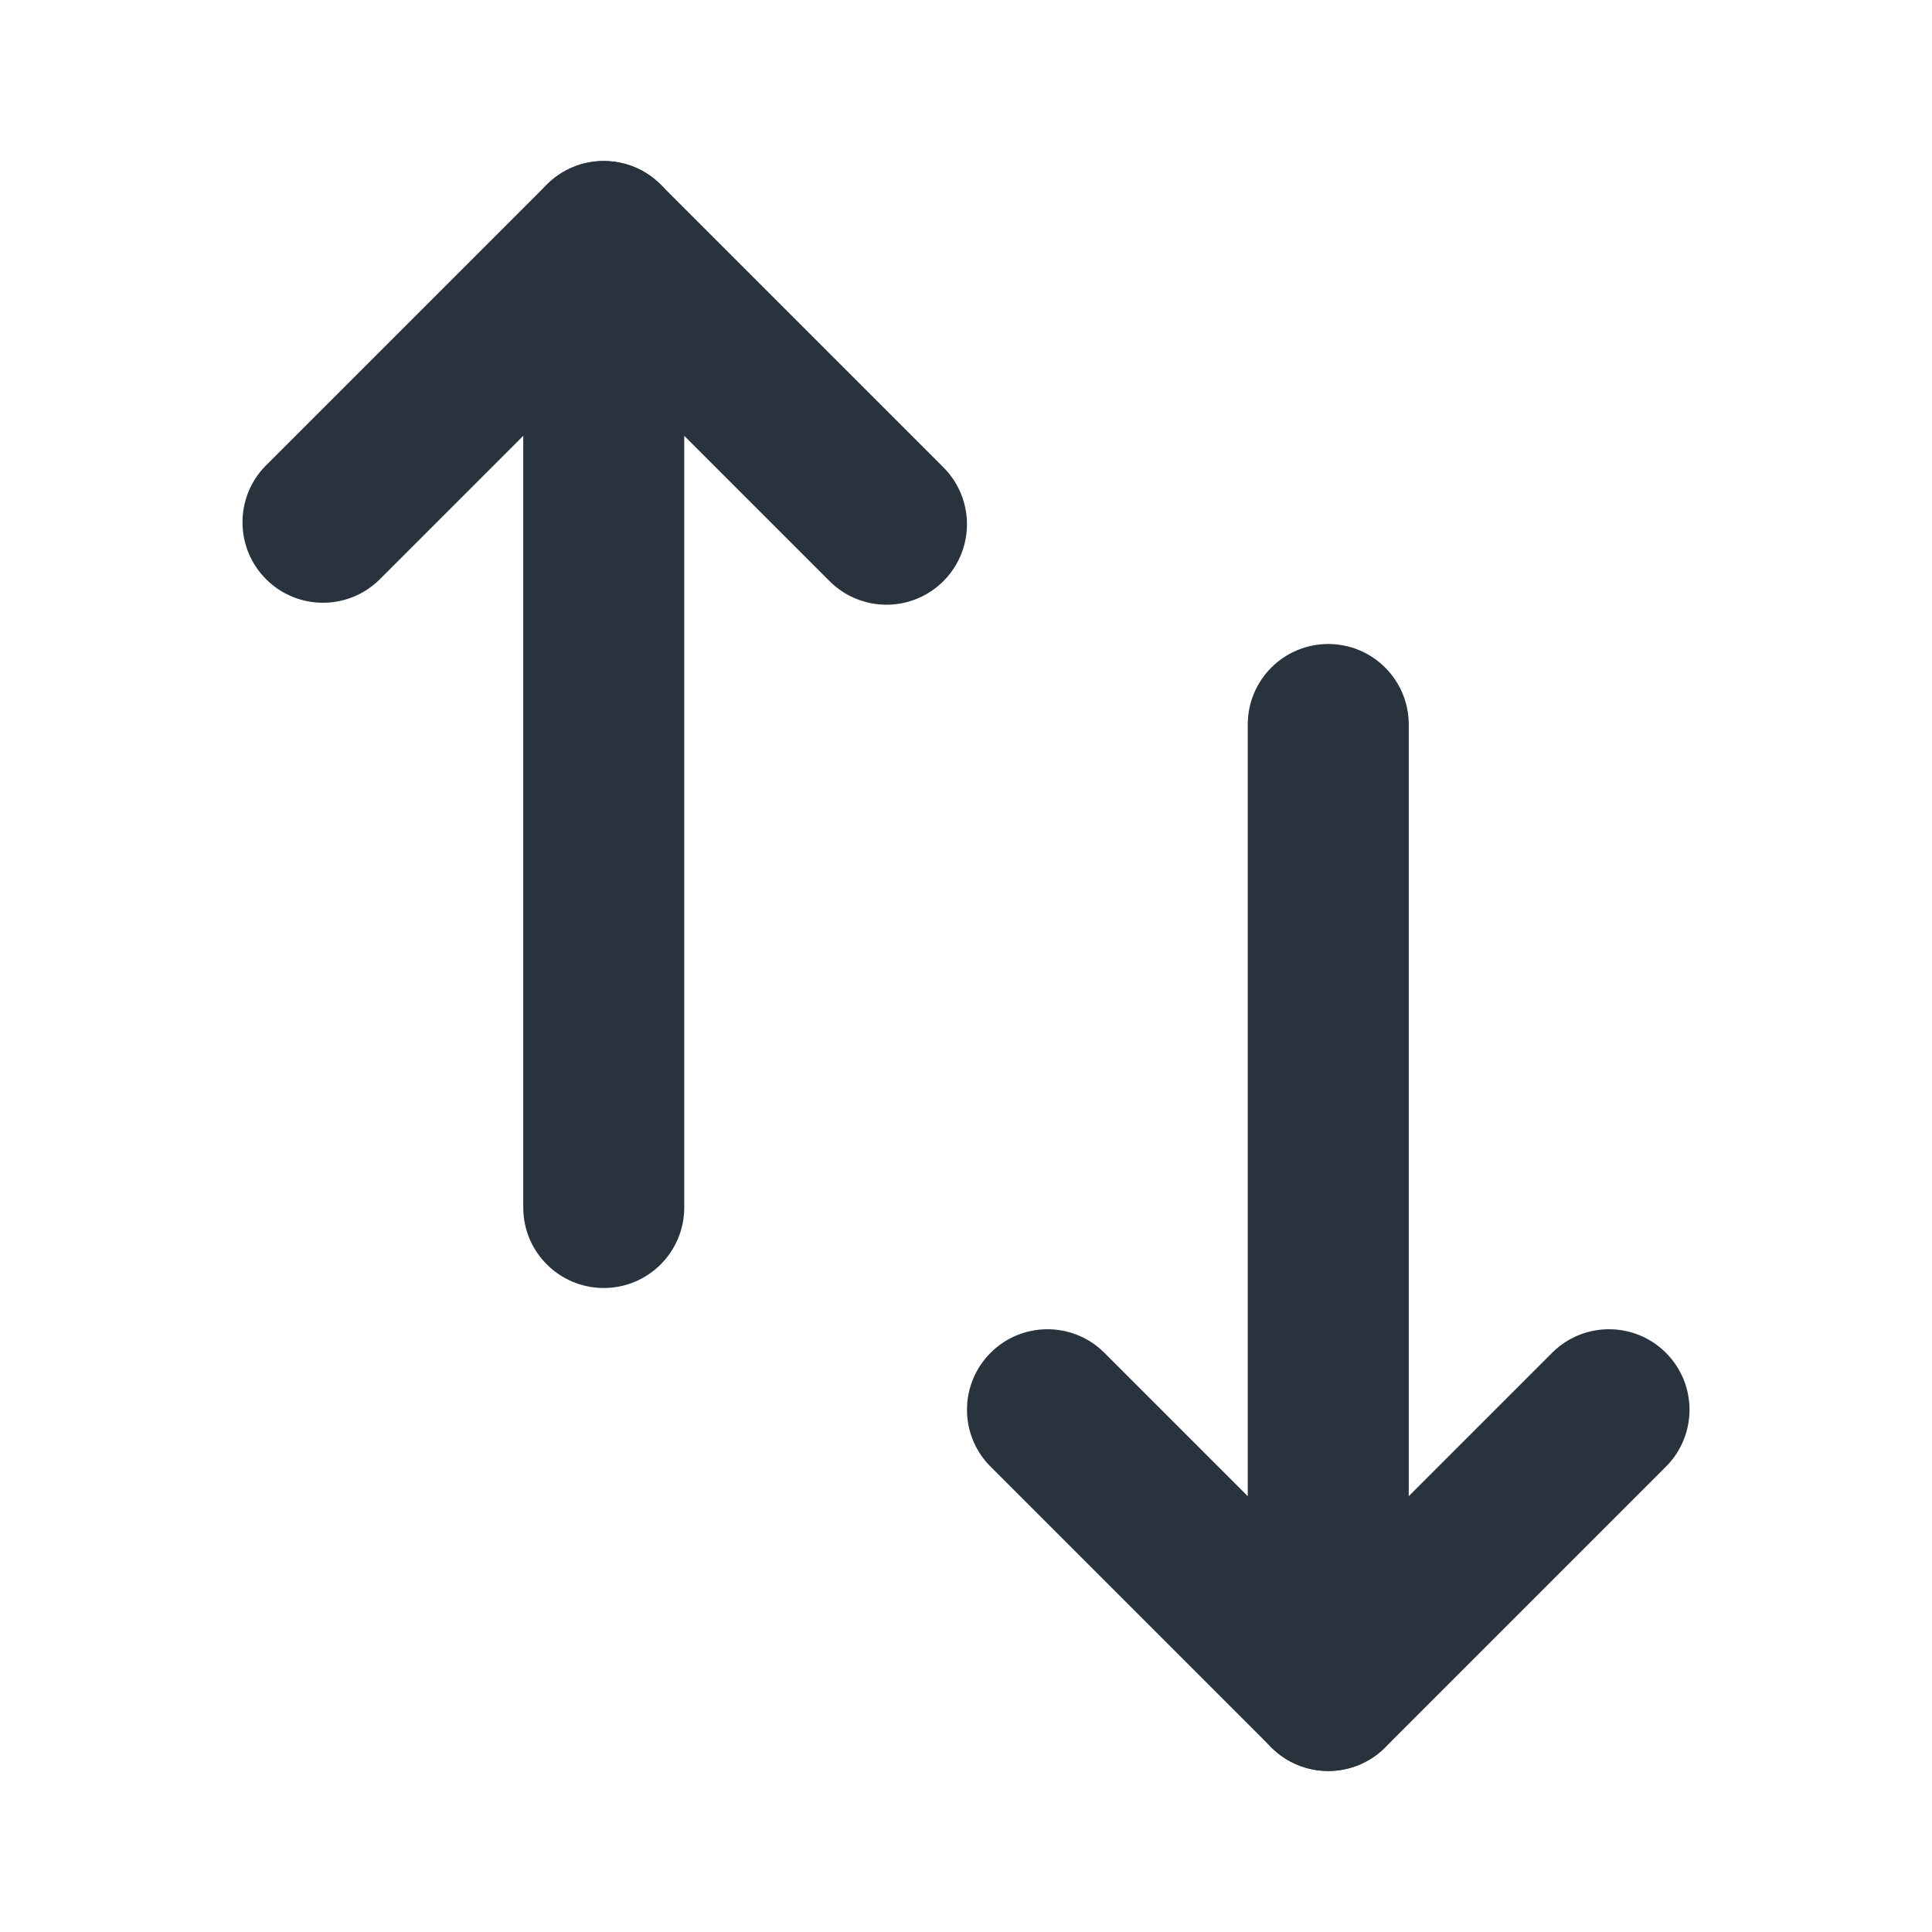
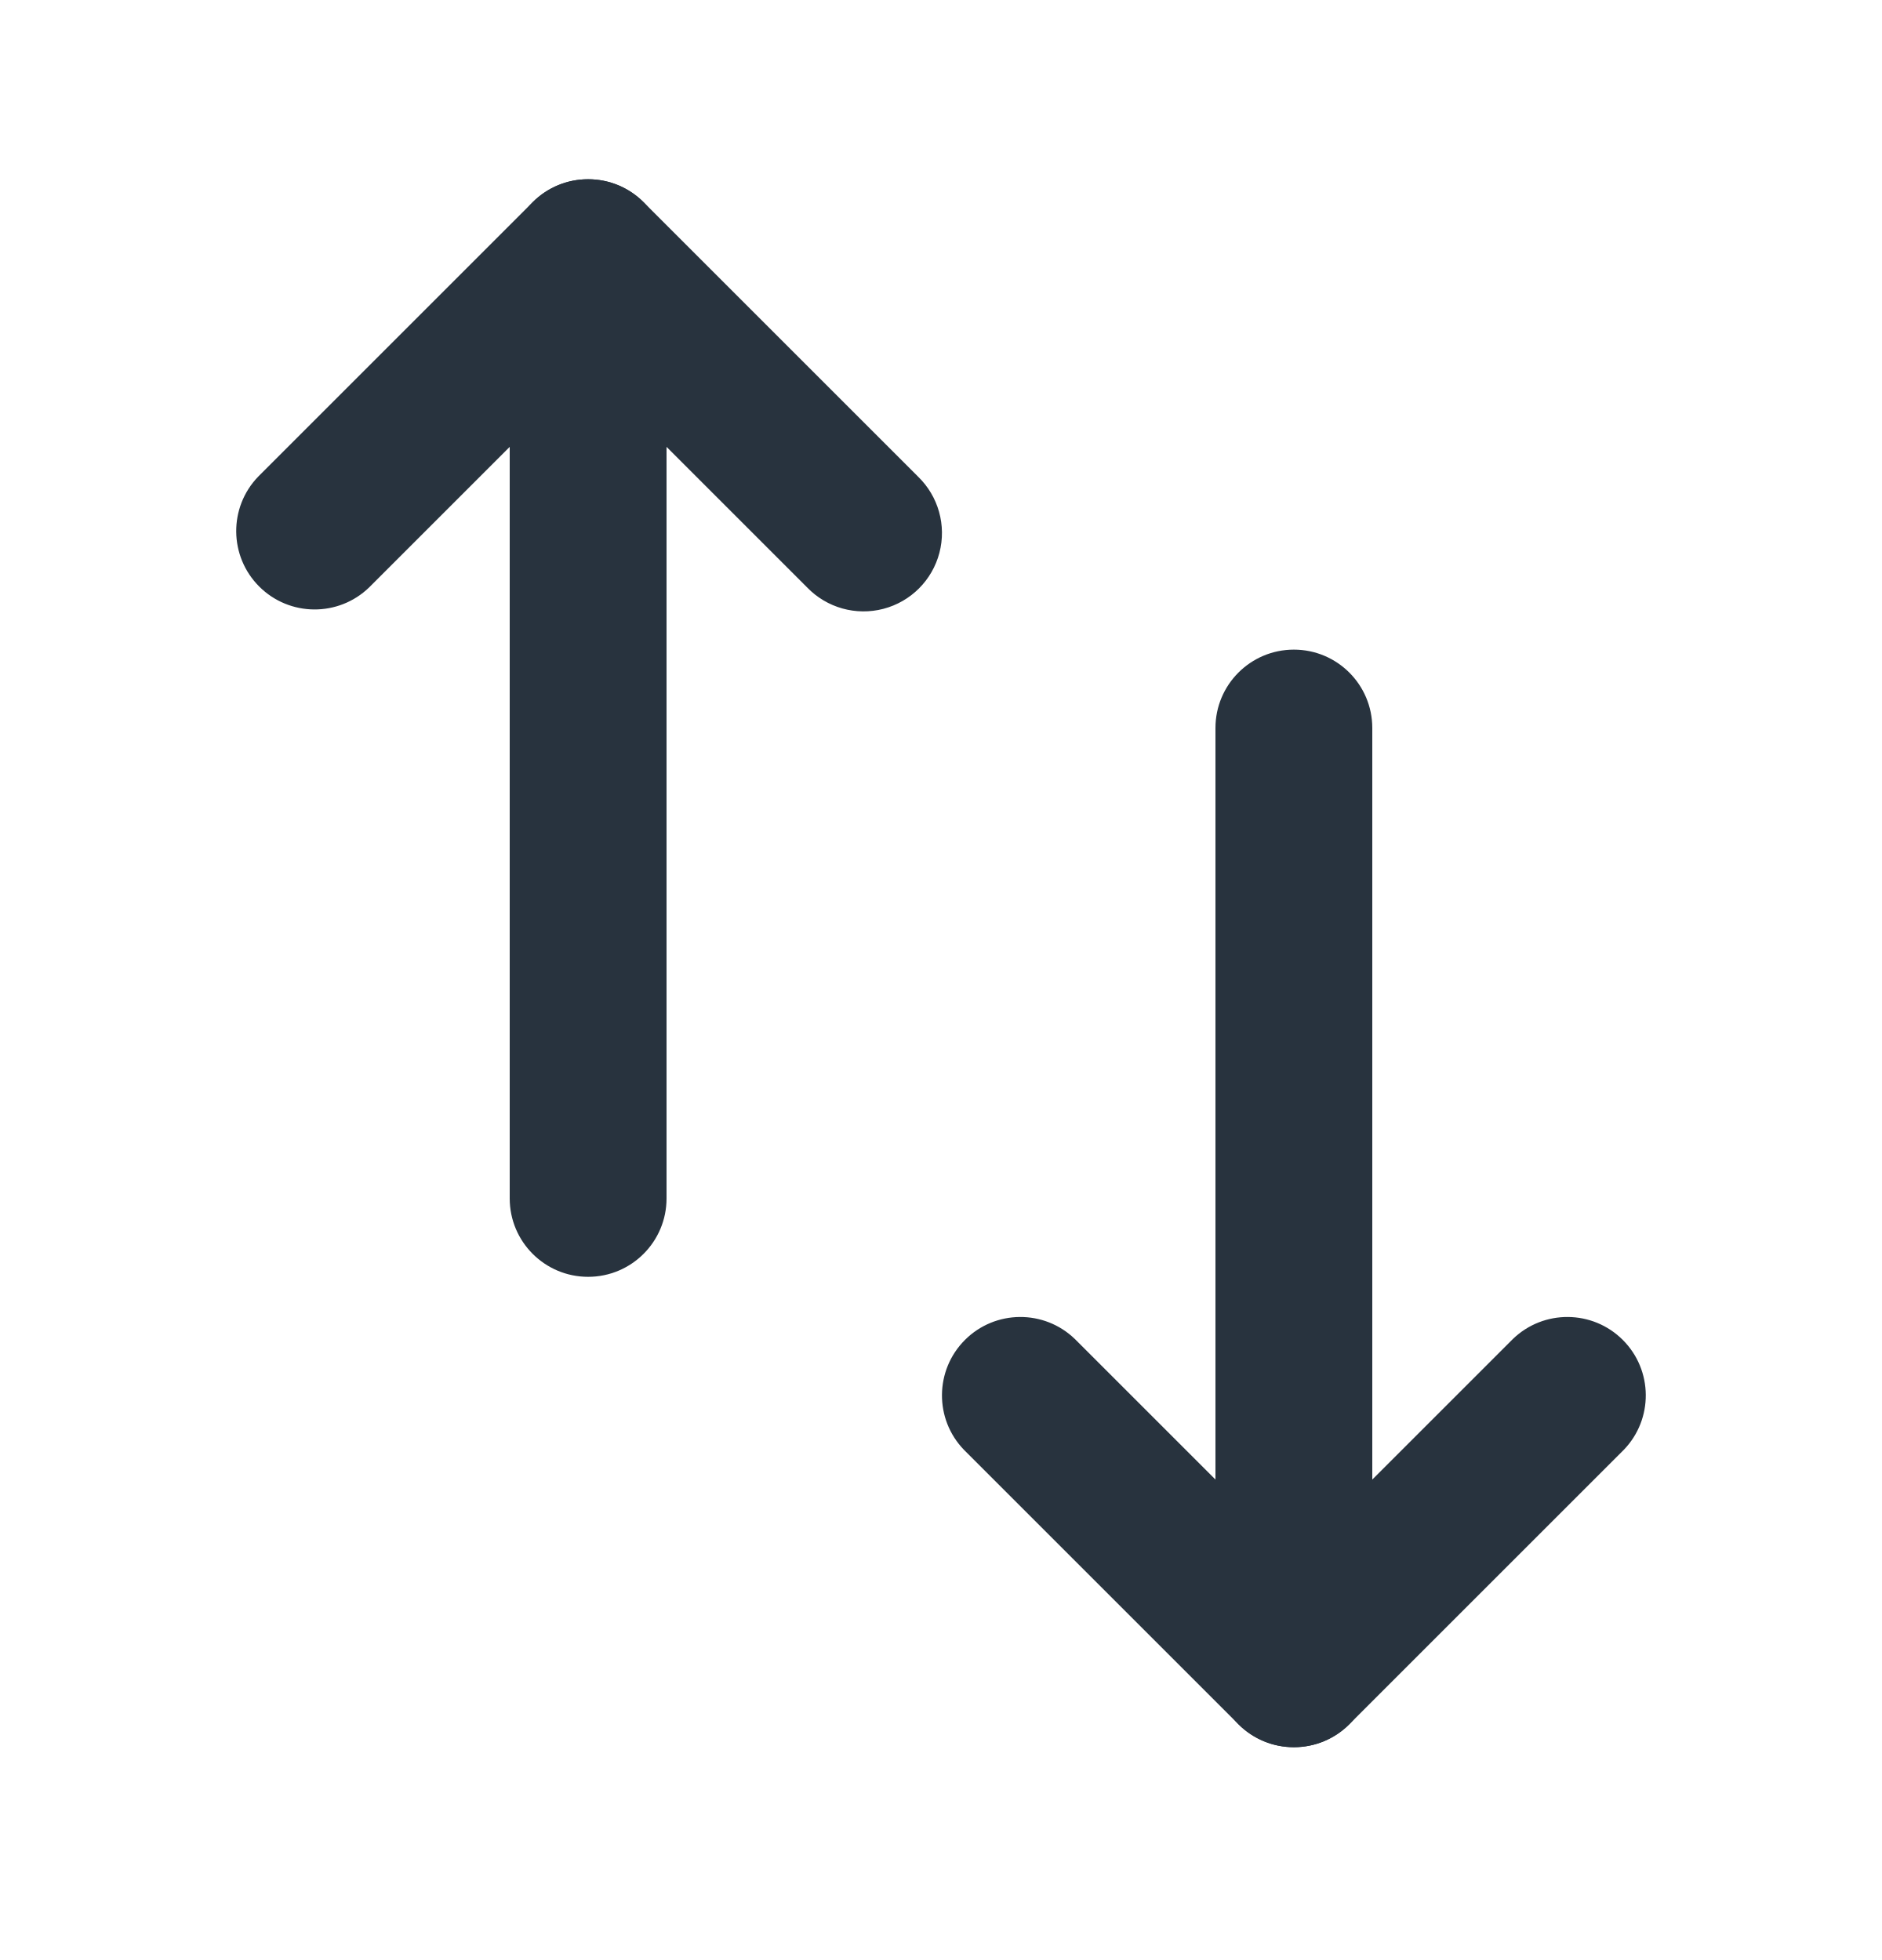
- <svg xmlns="http://www.w3.org/2000/svg" width="24" height="24" fill="none" viewBox="0 0 24 24">
-   <path fill="#29333D" fill-rule="evenodd" d="M7.5 2a1 1 0 0 0-1 1v12a1 1 0 1 0 2 0V3a1 1 0 0 0-1-1Z" clip-rule="evenodd" />
-   <path fill="#29333D" fill-rule="evenodd" d="M8.207 2.293a1 1 0 0 0-1.414 0l-3.5 3.5a1 1 0 0 0 1.414 1.414L7.5 4.414l2.793 2.793a1 1 0 1 0 1.414-1.414l-3.5-3.5ZM16.5 22a1 1 0 0 0 1-1V9a1 1 0 1 0-2 0v12a1 1 0 0 0 1 1Z" clip-rule="evenodd" />
-   <path fill="#29333D" fill-rule="evenodd" d="M15.793 21.707a1 1 0 0 0 1.414 0l3.5-3.5a1 1 0 0 0-1.414-1.414L16.5 19.586l-2.793-2.793a1 1 0 0 0-1.414 1.414l3.5 3.5Z" clip-rule="evenodd" />
+ <svg xmlns="http://www.w3.org/2000/svg" width="24" height="25" fill="none" viewBox="0 0 24 25">
+   <path fill="#28333E" fill-rule="evenodd" d="M7.5 2.286a1 1 0 0 0-1 1v12a1 1 0 1 0 2 0v-12a1 1 0 0 0-1-1Z" clip-rule="evenodd" />
+   <path fill="#28333E" fill-rule="evenodd" d="M8.207 2.579a1 1 0 0 0-1.414 0l-3.5 3.5a1 1 0 0 0 1.414 1.414L7.5 4.7l2.793 2.793a1 1 0 1 0 1.414-1.414l-3.5-3.5ZM16.5 22.286a1 1 0 0 0 1-1v-12a1 1 0 1 0-2 0v12a1 1 0 0 0 1 1Z" clip-rule="evenodd" />
+   <path fill="#28333E" fill-rule="evenodd" d="M15.793 21.993a1 1 0 0 0 1.414 0l3.5-3.5a1 1 0 0 0-1.414-1.414L16.5 19.872l-2.793-2.793a1 1 0 0 0-1.414 1.414l3.5 3.5Z" clip-rule="evenodd" />
</svg>
